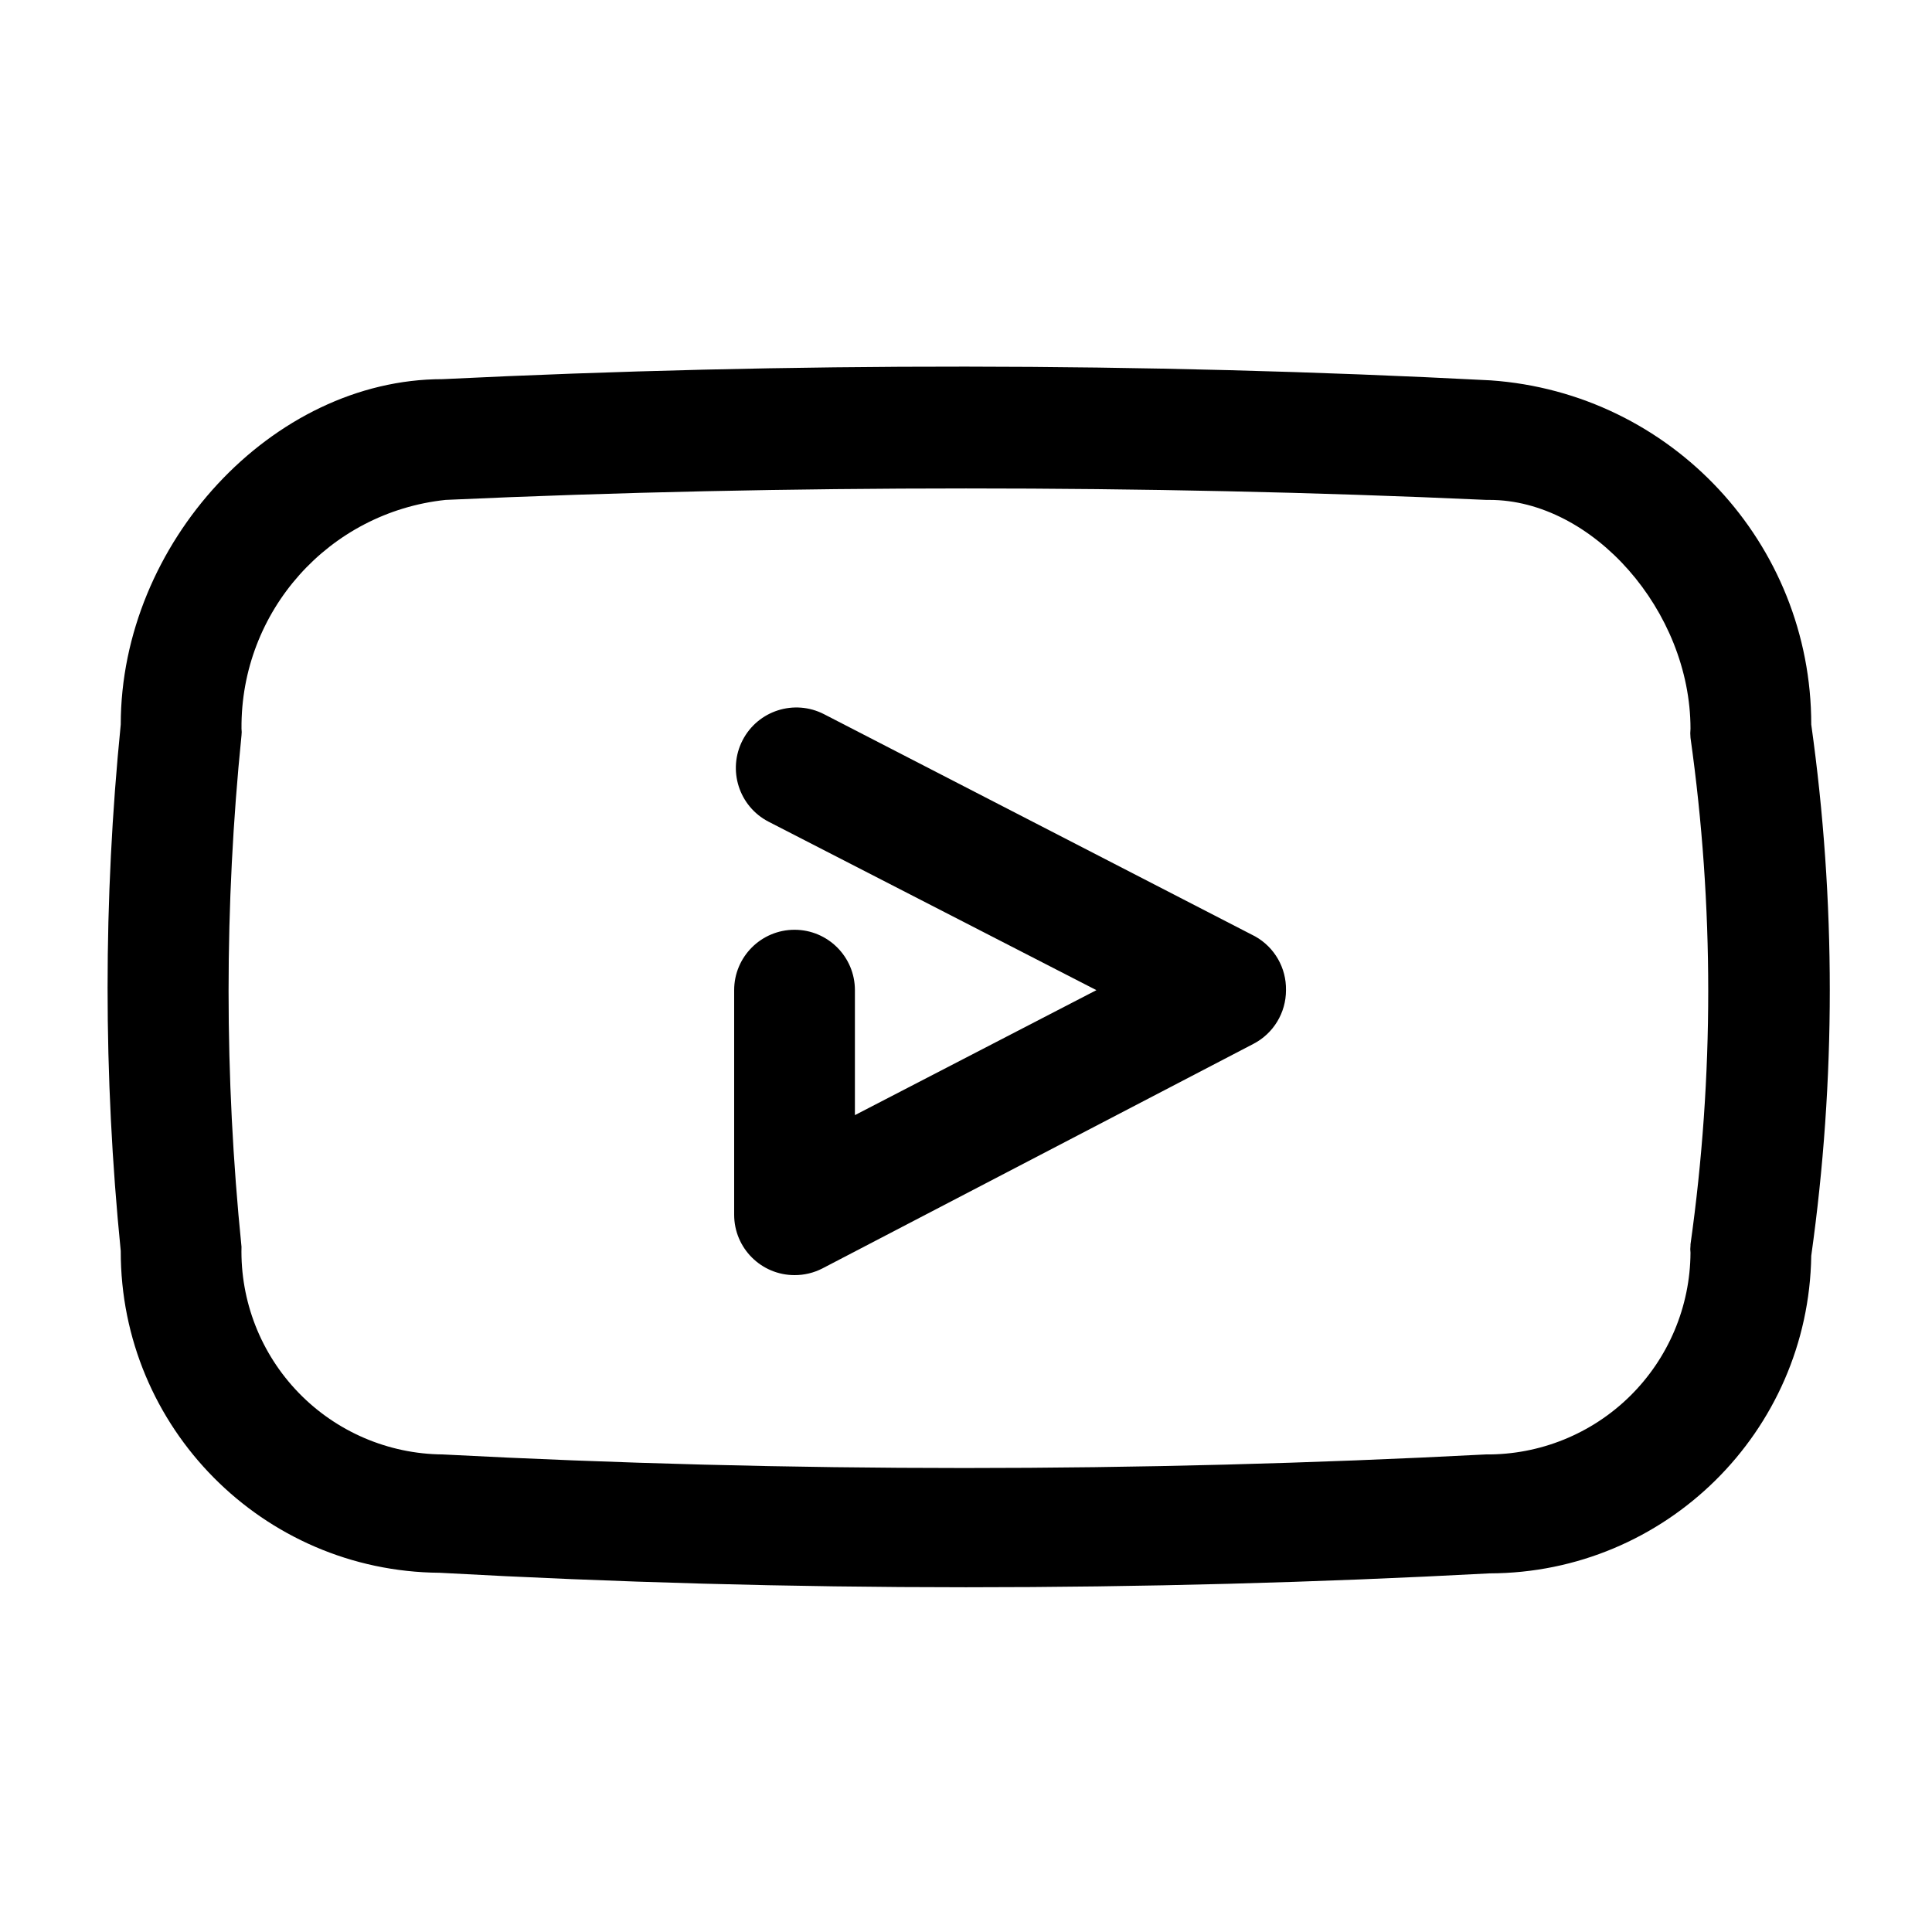
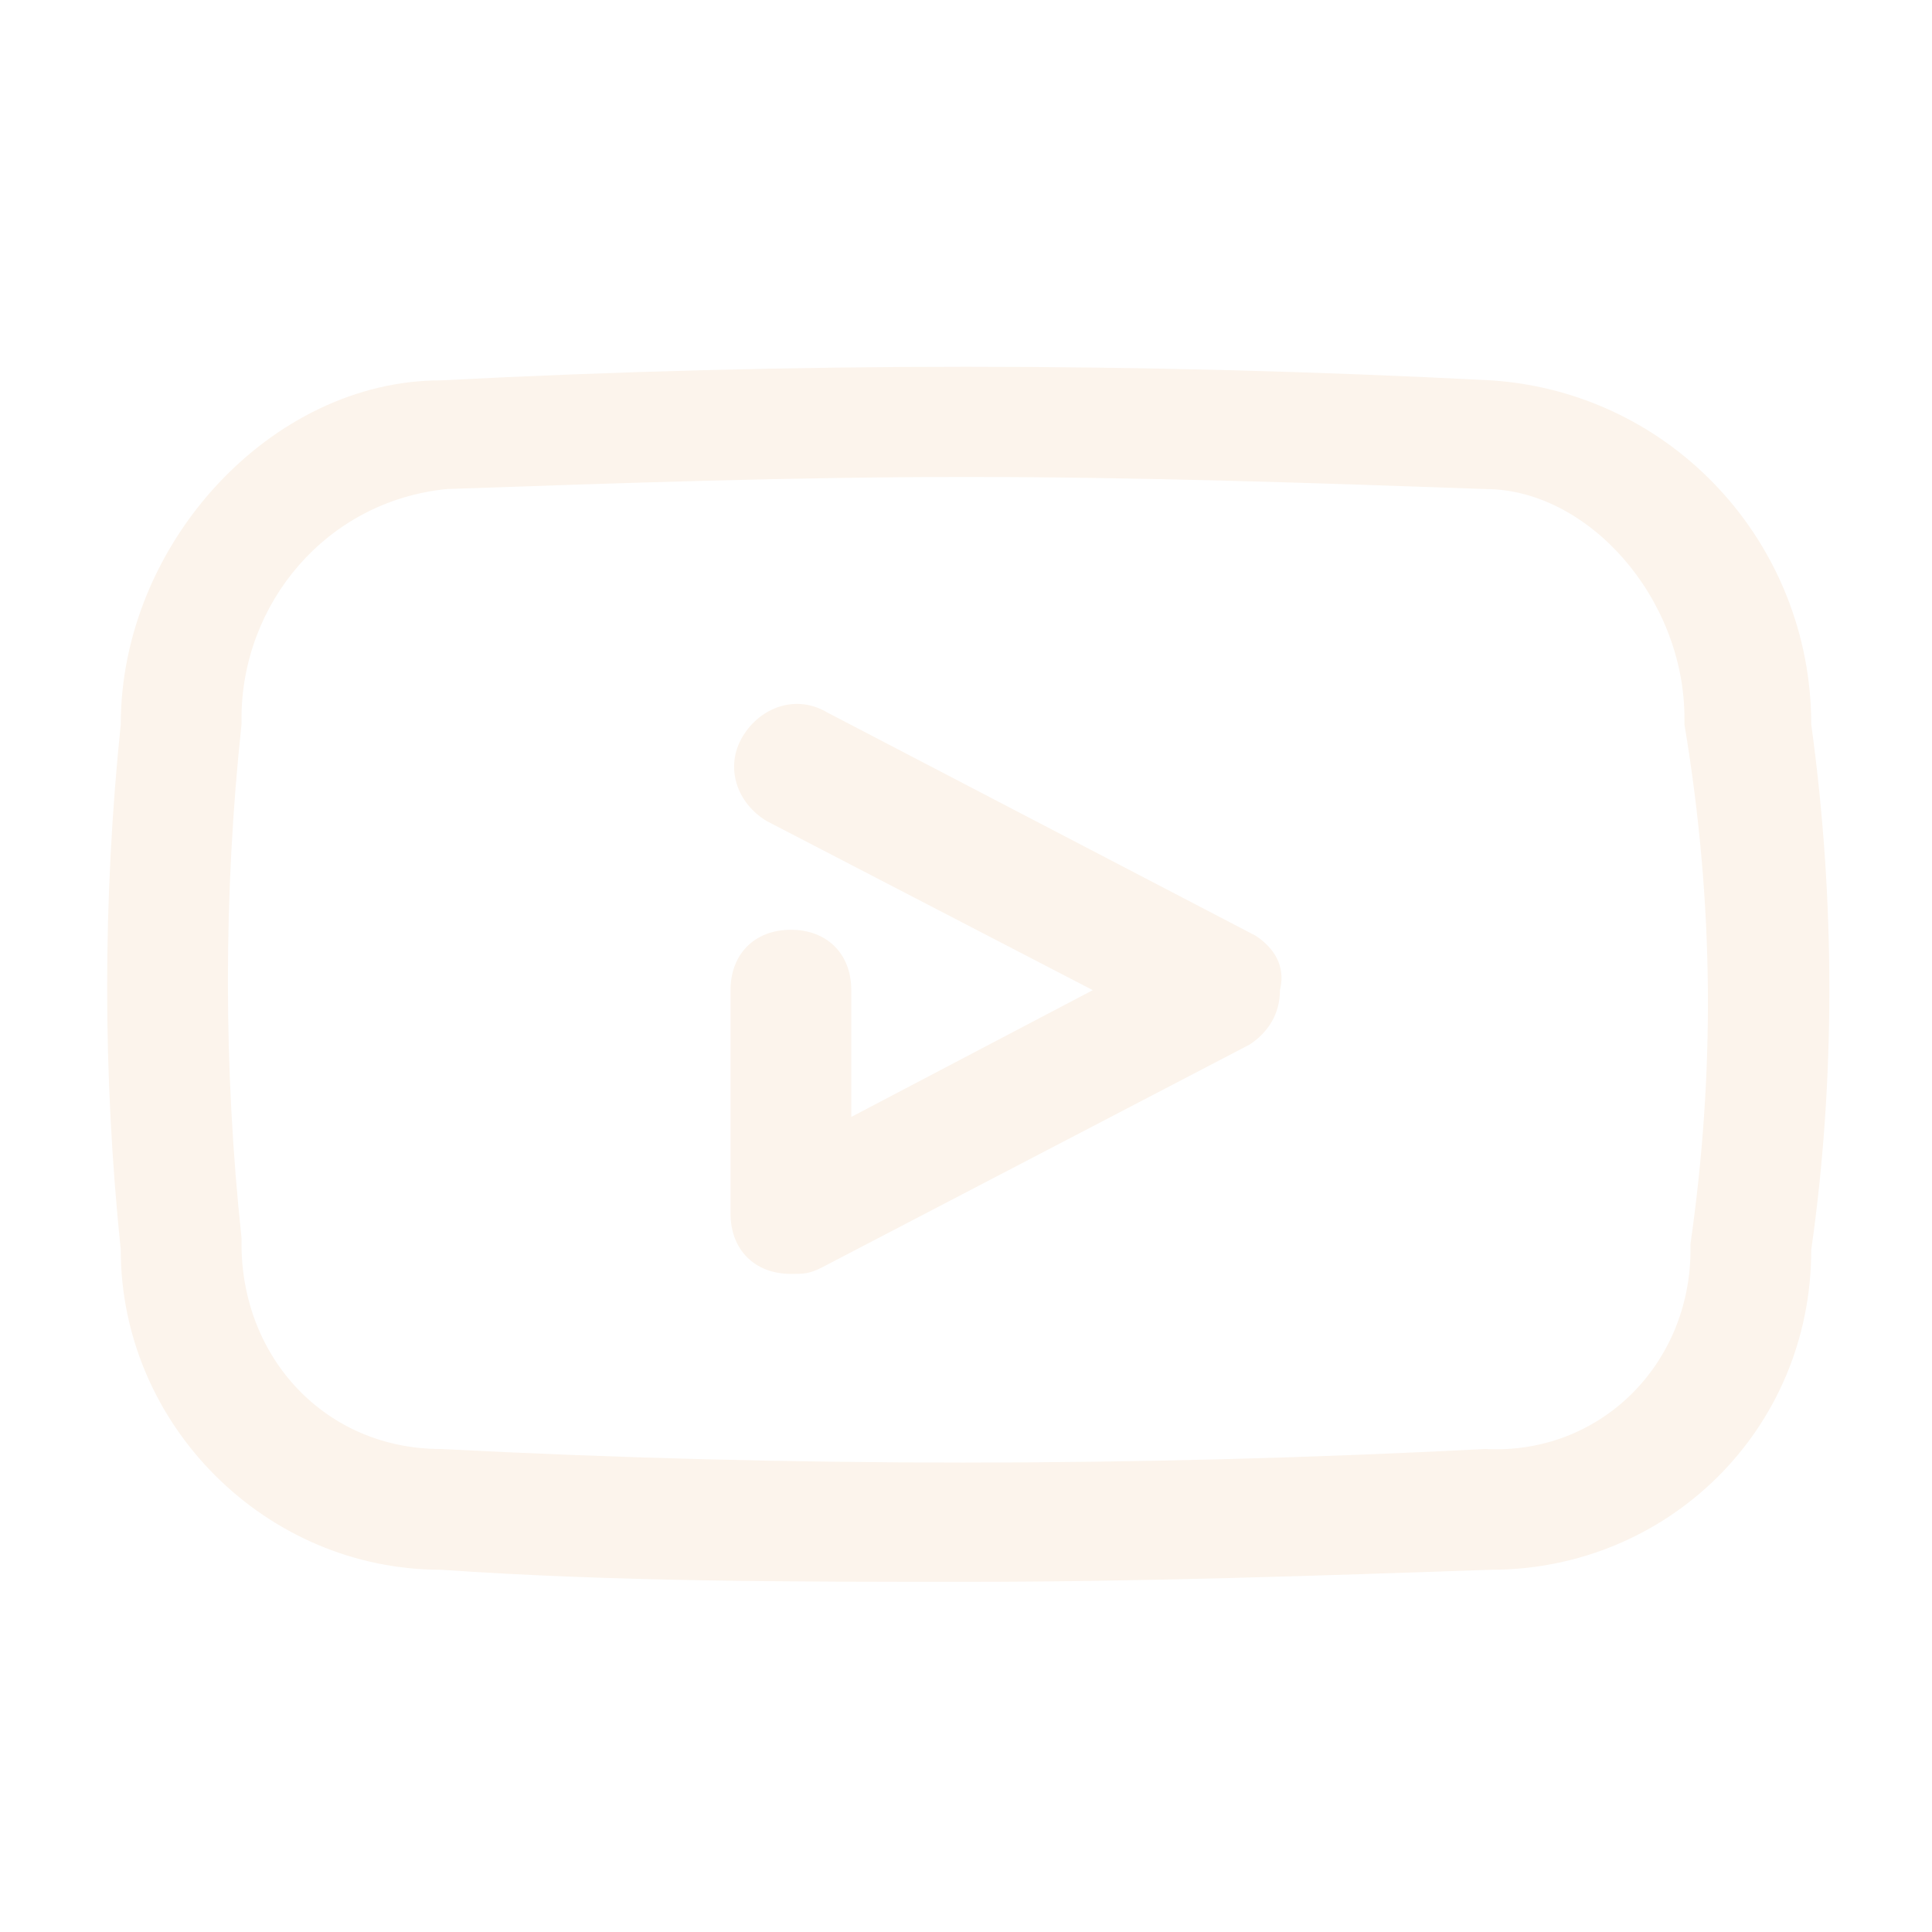
- <svg xmlns="http://www.w3.org/2000/svg" viewBox="0 0 32 32">
-   <g data-name="youtube youtuber video play">
-     <path d="M30,12a5.71,5.71,0,0,0-5.31-5.7C18.92,6,13.06,6,7.33,6.28,4.51,6.28,2,9,2,12a43.69,43.69,0,0,0,0,8.72,5.32,5.32,0,0,0,5.28,5.33h0q4.35.24,8.72.24t8.67-.23A5.34,5.34,0,0,0,30,20.8,31.67,31.67,0,0,0,30,12Zm-2,8.63a.49.49,0,0,0,0,.12,3.36,3.36,0,0,1-3.39,3.34,166,166,0,0,1-17.28,0A3.36,3.36,0,0,1,4,20.65a42,42,0,0,1,0-8.47.45.45,0,0,0,0-.11A3.78,3.78,0,0,1,7.38,8.28c2.86-.13,5.74-.19,8.62-.19s5.76.06,8.62.19h.05c1.71,0,3.33,1.84,3.33,3.79a.76.76,0,0,0,0,.15A30.11,30.11,0,0,1,28,20.61Z" />
-     <path d="M20.79,15.51l-7.14-3.68a1,1,0,1,0-.92,1.78l5.43,2.79-4,2.07V16.4a1,1,0,0,0-2,0v3.72a1,1,0,0,0,1,1,1,1,0,0,0,.46-.11l7.14-3.72a1,1,0,0,0,.54-.89A1,1,0,0,0,20.79,15.51Z" />
+ <svg xmlns="http://www.w3.org/2000/svg" version="1.1" id="Layer_1" x="0px" y="0px" viewBox="0 0 32 32" style="enable-background:new 0 0 32 32;" xml:space="preserve">
+   <style type="text/css">
+ 	.st0{fill:#FCF4EC;}
+ </style>
+   <g>
+     <path class="st0" d="M30,12c0-3-2.3-5.5-5.3-5.7C18.9,6,13.1,6,7.3,6.3C4.5,6.3,2,9,2,12c-0.3,2.9-0.3,5.8,0,8.7   c0,2.9,2.4,5.3,5.3,5.3l0,0c2.9,0.2,5.8,0.2,8.7,0.2s5.8-0.1,8.7-0.2c2.9,0,5.3-2.3,5.3-5.3C30.4,17.9,30.4,14.9,30,12z M28,20.6   c0,0,0,0.1,0,0.1c0,1.9-1.5,3.4-3.4,3.3c0,0,0,0,0,0c-5.8,0.3-11.5,0.3-17.3,0c-1.9,0-3.3-1.5-3.3-3.4c0,0,0,0,0-0.1   c-0.3-2.8-0.3-5.7,0-8.5c0,0,0-0.1,0-0.1c0-1.9,1.4-3.6,3.4-3.8c2.9-0.1,5.7-0.2,8.6-0.2s5.8,0.1,8.6,0.2h0c1.7,0,3.3,1.8,3.3,3.8   c0,0,0,0.1,0,0.1C28.4,15,28.4,17.8,28,20.6L28,20.6z" />
+     <path class="st0" d="M20.8,15.5l-7.1-3.7c-0.5-0.3-1.1-0.1-1.4,0.4c-0.3,0.5-0.1,1.1,0.4,1.4l0,0l5.4,2.8l-4,2.1v-2.1   c0-0.6-0.4-1-1-1s-1,0.4-1,1v3.7c0,0.6,0.4,1,1,1c0.2,0,0.3,0,0.5-0.1l7.1-3.7c0.3-0.2,0.5-0.5,0.5-0.9   C21.3,16,21.1,15.7,20.8,15.5z" />
  </g>
</svg>
